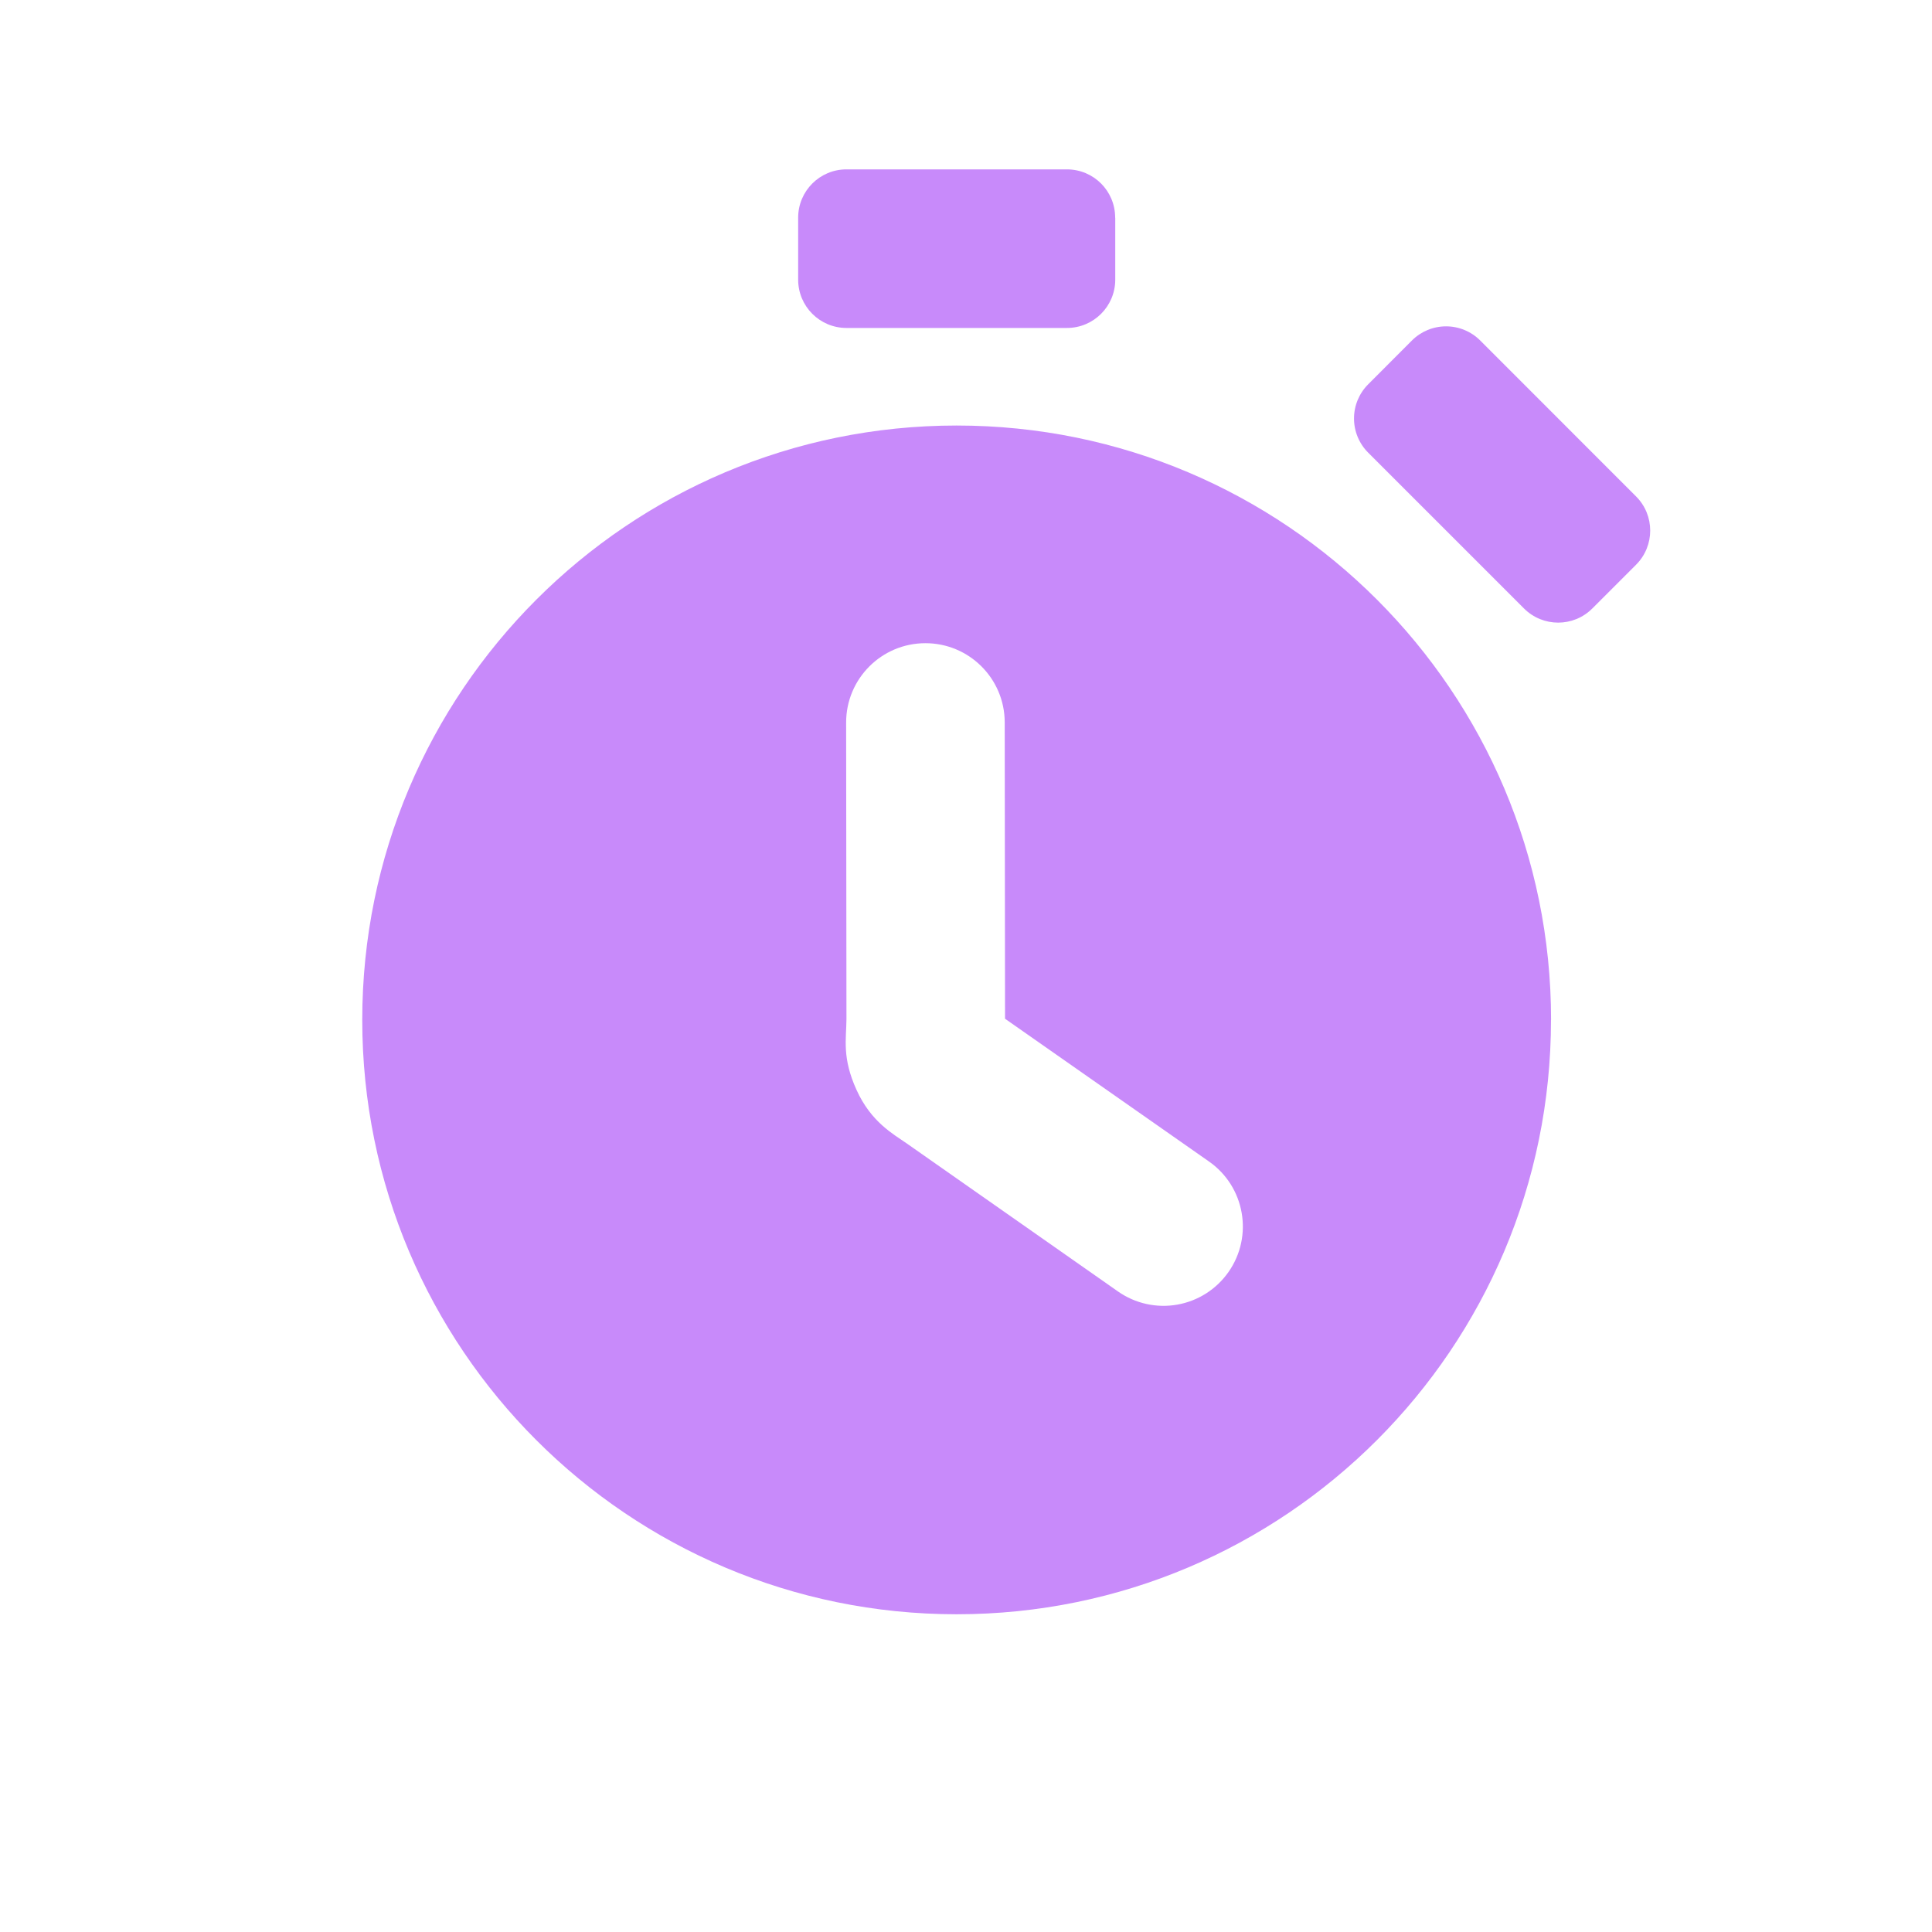
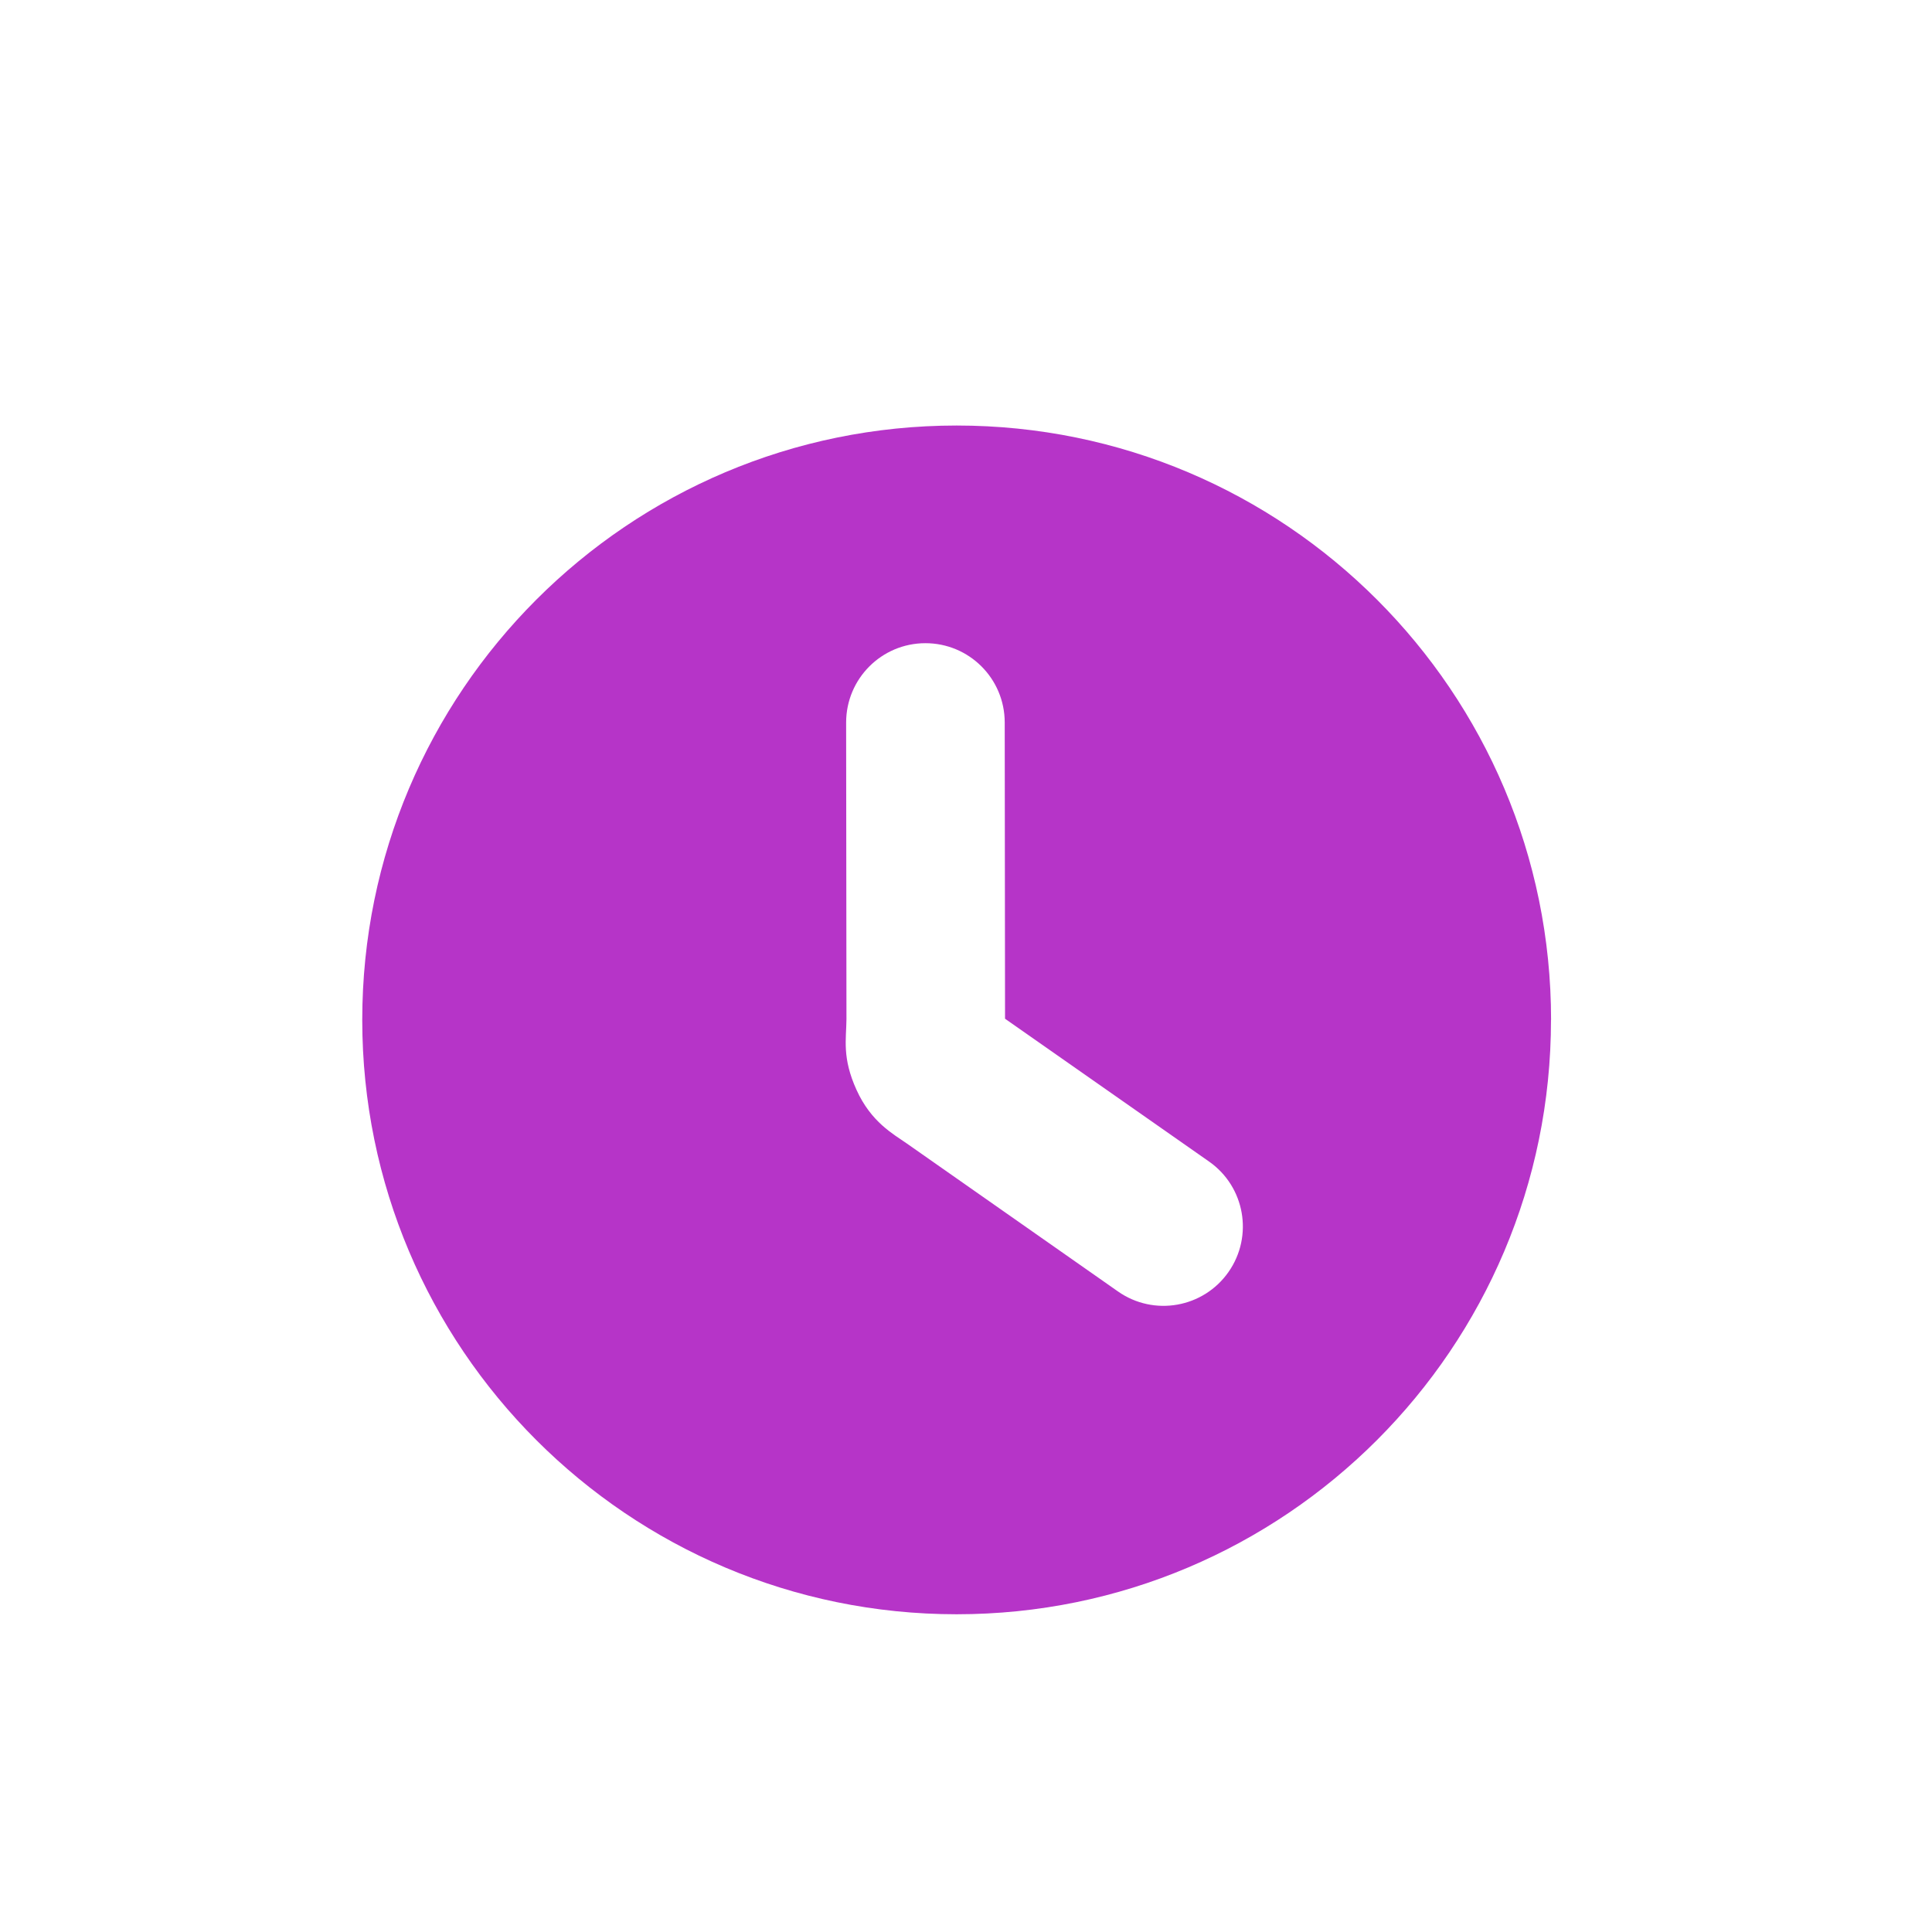
- <svg xmlns="http://www.w3.org/2000/svg" width="24" height="24" viewBox="0 0 24 24">
-   <path fill="#C88AFA" d="M11.494 7.99a.985.985 0 0 0-.983.984l.004 3.688c-.002.248-.057.476.125.877.182.402.458.549.625.666l2.623 1.838a.985.985 0 0 0 1.373-.242.985.985 0 0 0-.242-1.372l-2.534-1.774-.004-3.683a.985.985 0 0 0-.987-.982m8.83-.975-.544.544a.6.6 0 0 1-.848 0l-1.936-1.936a.6.6 0 0 1 0-.849l.543-.544a.6.6 0 0 1 .849 0l1.936 1.937a.6.6 0 0 1 0 .848m-6.47-4.31v.769a.6.6 0 0 1-.6.6h-2.739a.6.6 0 0 1-.6-.6v-.77a.6.6 0 0 1 .6-.6h2.738c.333 0 .6.268.6.6m5.414 9.965a7.384 7.384 0 0 1-7.384 7.384A7.384 7.384 0 0 1 4.5 12.67a7.384 7.384 0 0 1 7.384-7.384 7.384 7.384 0 0 1 7.384 7.384" />
+ <svg xmlns="http://www.w3.org/2000/svg" width="24" height="24" viewBox="0 0 24 24" version="1.1" id="svg1">
+   <defs id="defs1" />
+   <path fill="#c88afa" d="m 11.494,7.99 c -0.543,0.001 -0.982,0.441 -0.983,0.984 l 0.004,3.688 c -0.002,0.248 -0.057,0.476 0.125,0.877 0.182,0.402 0.458,0.549 0.625,0.666 l 2.623,1.838 c 0.446,0.313 1.061,0.204 1.373,-0.242 0.312,-0.446 0.204,-1.06 -0.242,-1.372 L 12.485,12.655 12.481,8.972 C 12.479,8.428 12.038,7.989 11.494,7.99 m 7.773,4.679 c 0,4.078 -3.306,7.384 -7.384,7.384 C 7.806,20.052 4.501,16.747 4.5,12.67 c 0,-4.078 3.306,-7.384 7.384,-7.384 4.078,0 7.384,3.306 7.384,7.384" id="path1" style="fill:#b634c8;fill-opacity:1" />
</svg>
